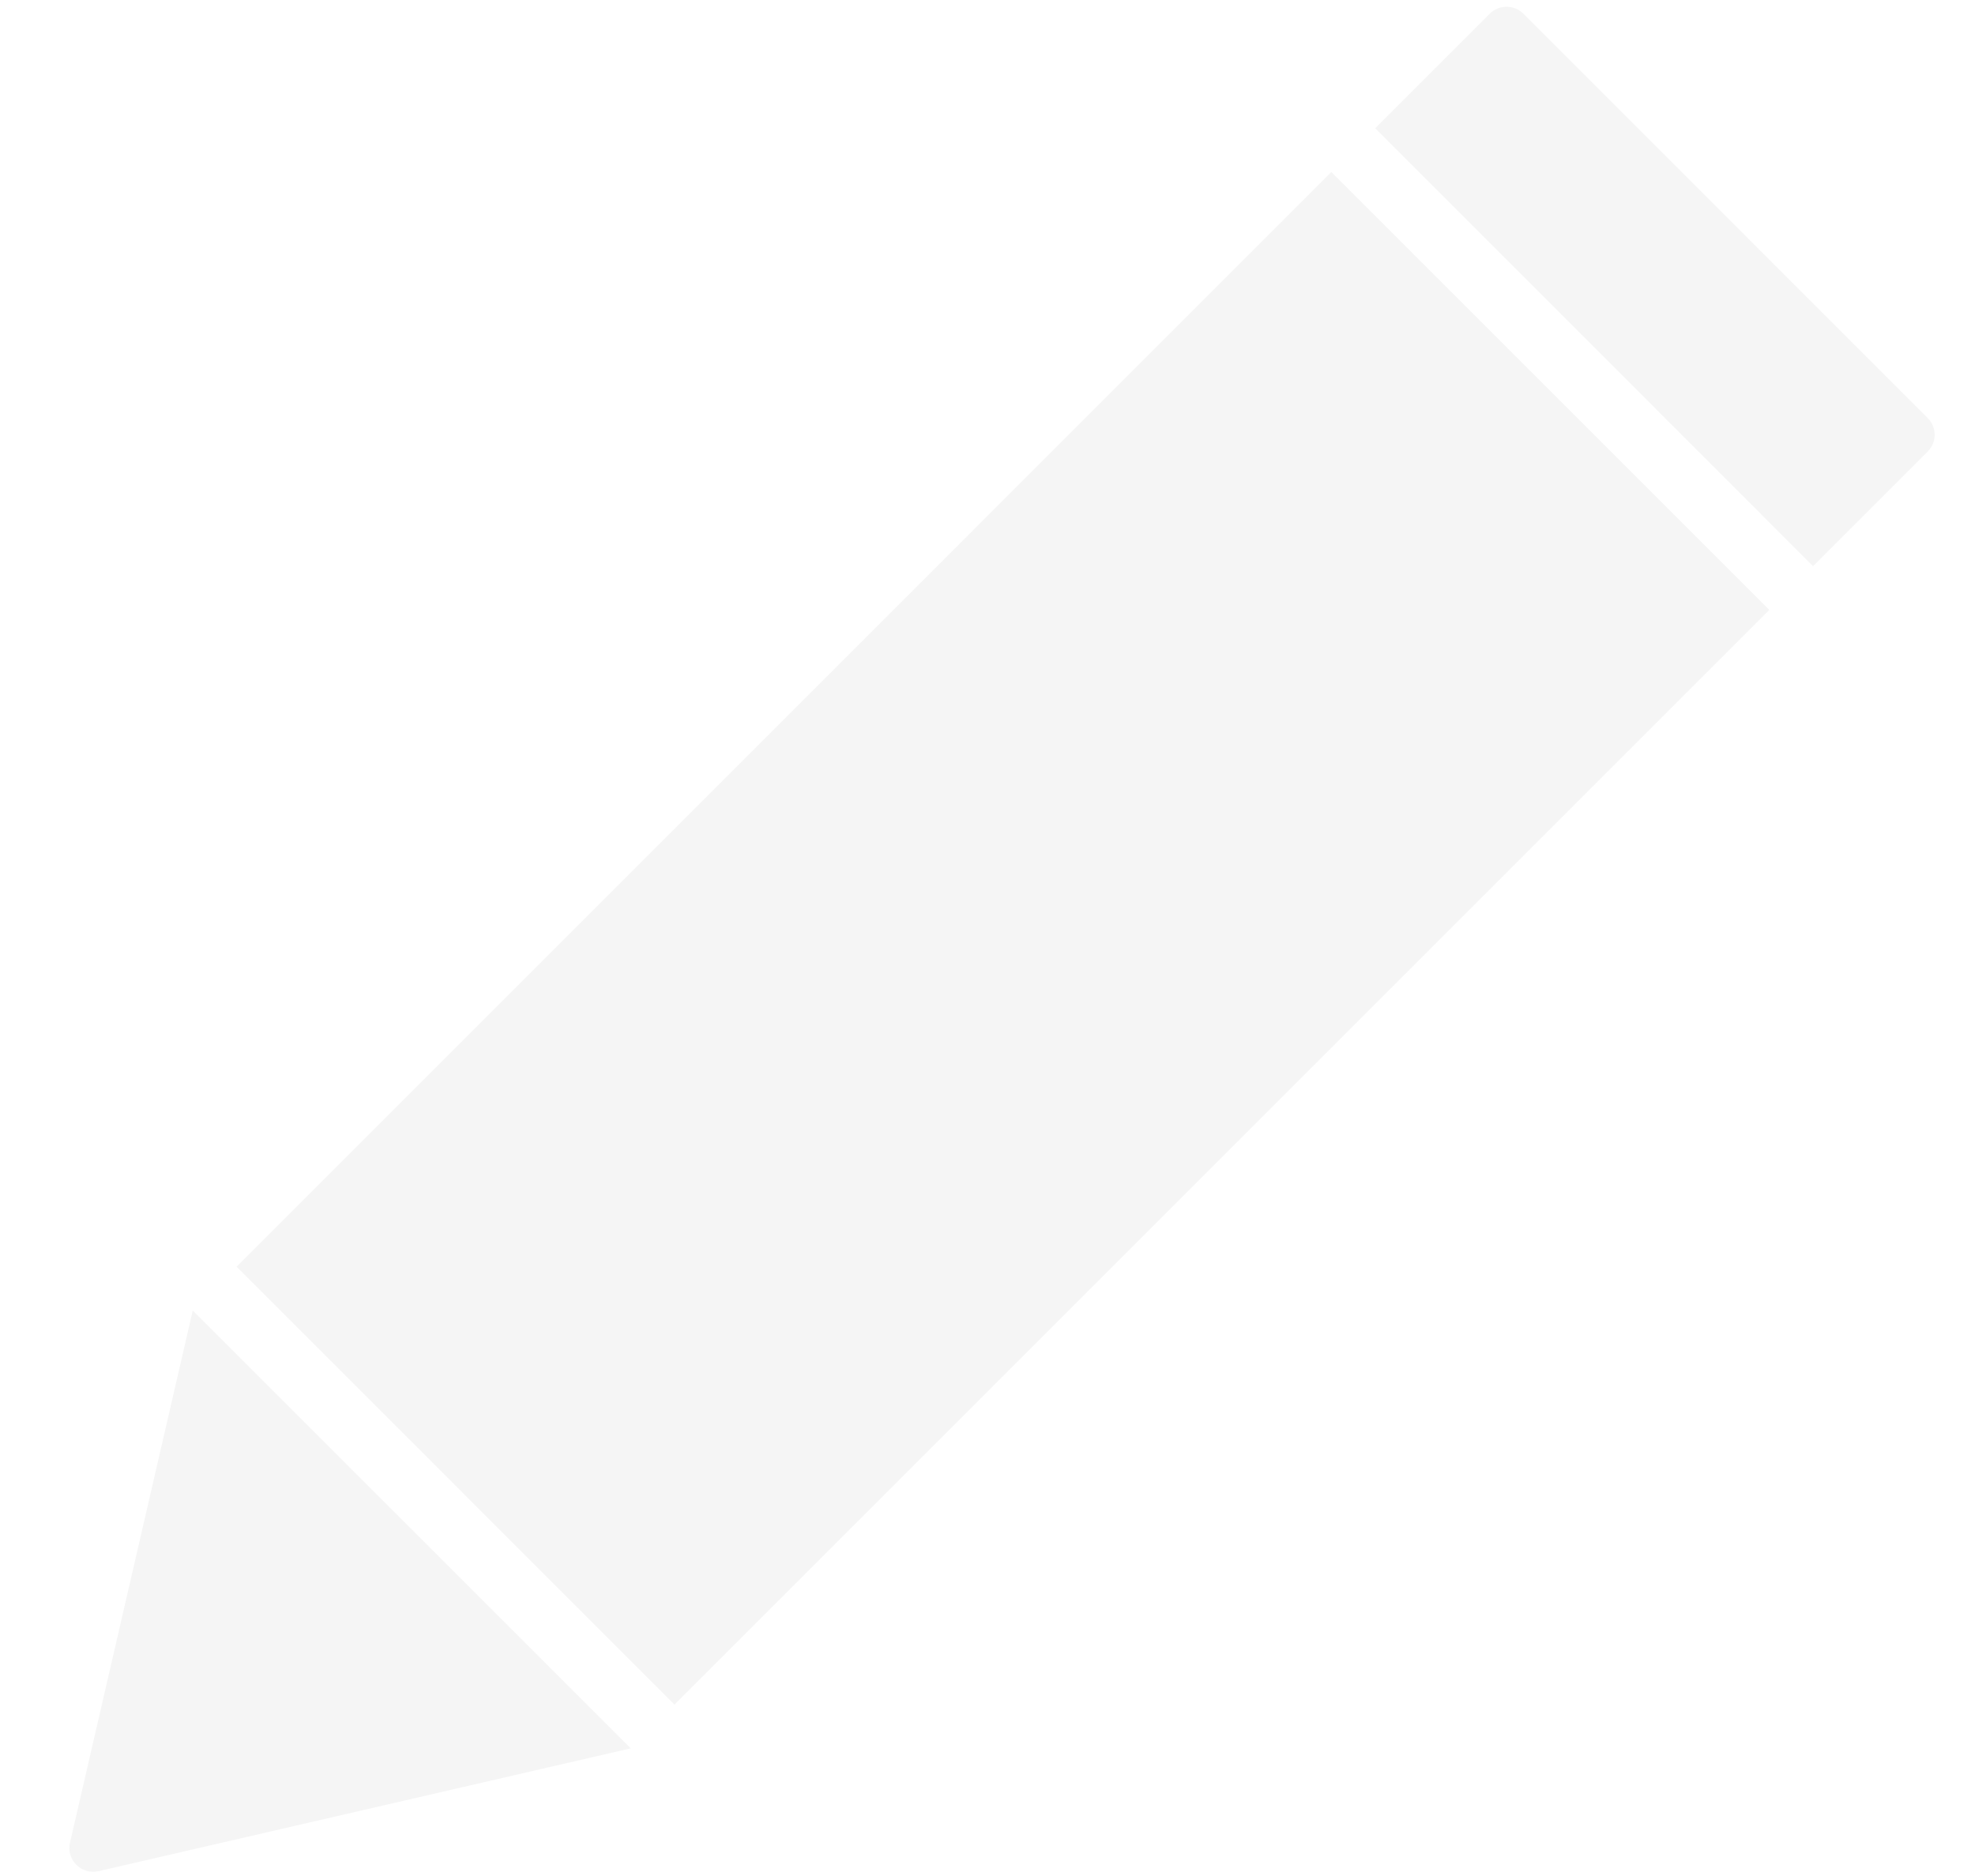
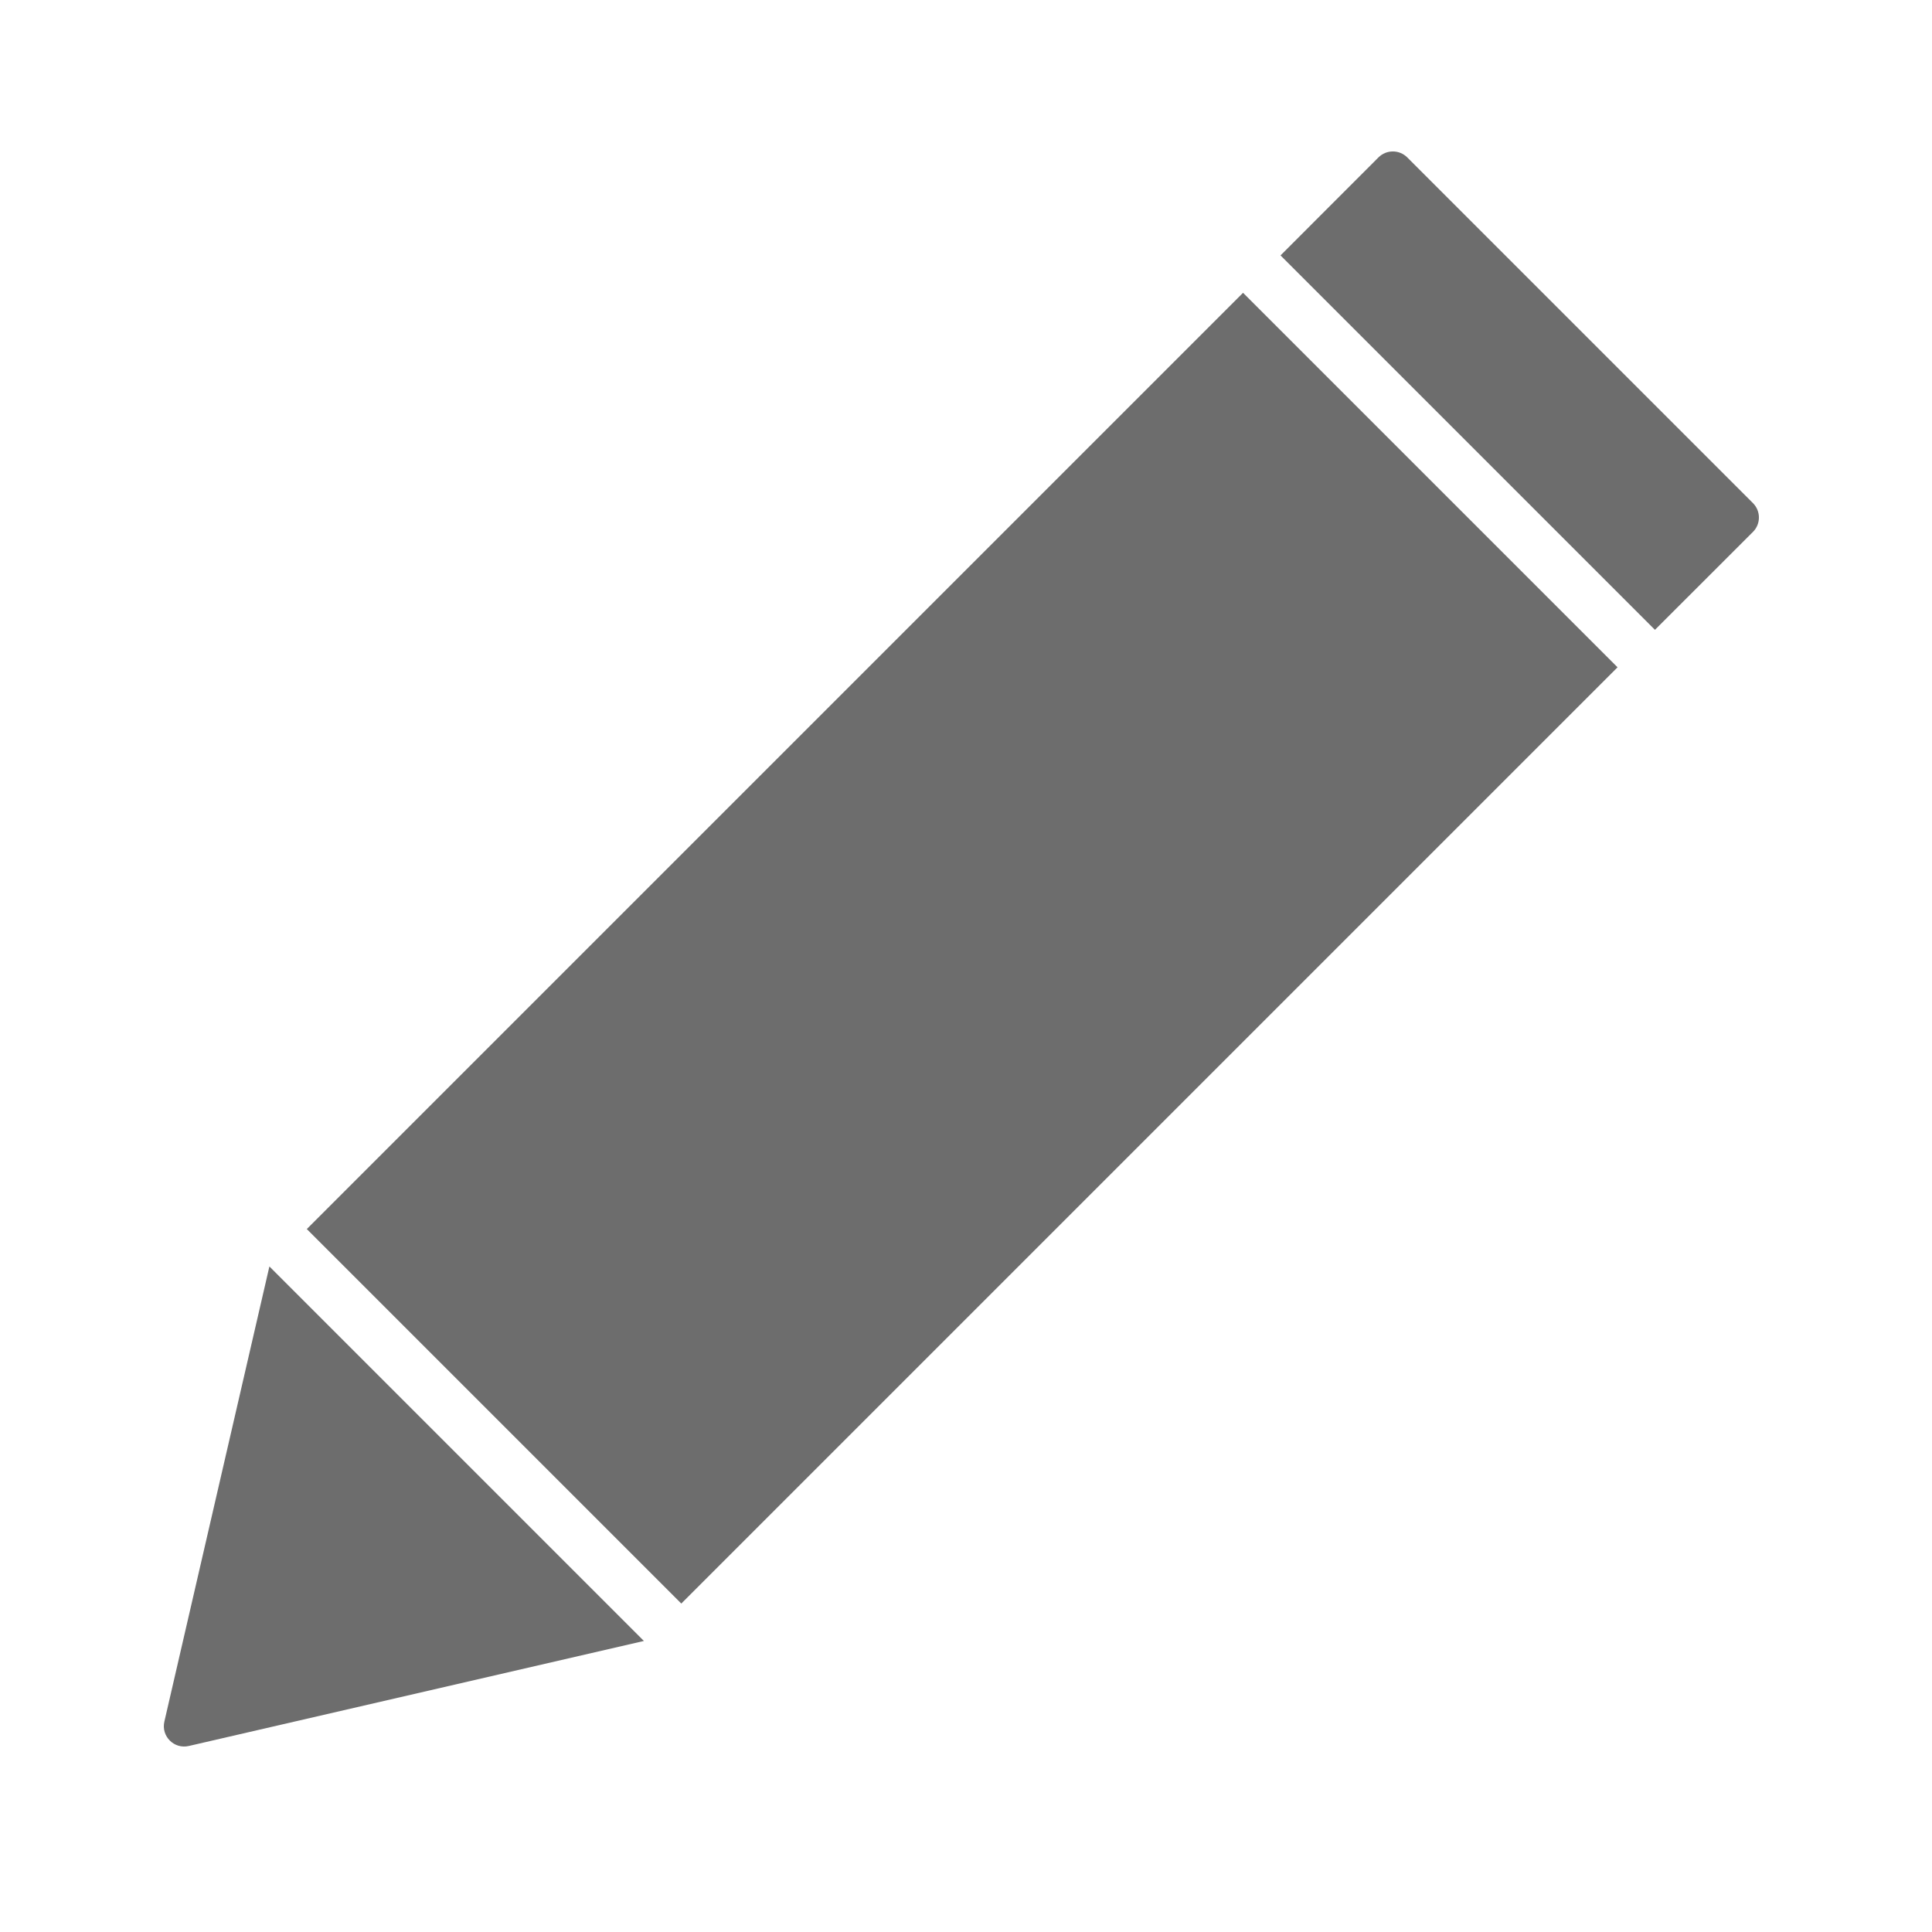
- <svg xmlns="http://www.w3.org/2000/svg" width="20" height="19" viewBox="0 0 20 19" fill="none">
-   <path d="M13.926 1.299L15.086 0.139C15.18 0.045 15.333 0.045 15.427 0.139L19.52 4.233C19.615 4.327 19.615 4.48 19.52 4.574L18.36 5.734L13.926 1.299Z" fill="#F5F5F5" />
-   <path d="M2.396 12.829L13.482 1.742L17.917 6.177L6.83 17.264L2.396 12.829Z" fill="#F5F5F5" />
-   <path d="M0.709 18.662L1.952 13.273L6.387 17.707L0.998 18.951C0.824 18.991 0.668 18.835 0.709 18.662Z" fill="#F5F5F5" />
+ <svg xmlns="http://www.w3.org/2000/svg" width="25" height="25" viewBox="0 0 25 25" fill="none">
+   <path d="M16.57 3.305L17.837 2.037C17.94 1.934 18.107 1.934 18.21 2.037L22.683 6.51C22.786 6.613 22.786 6.78 22.683 6.883L21.415 8.15L16.57 3.305Z" fill="#6D6D6D" />
+   <path d="M3.97 15.904L16.085 3.789L20.931 8.635L8.816 20.75L3.97 15.904Z" fill="#6D6D6D" />
+   <path d="M2.127 22.277L3.486 16.388L8.332 21.234L2.443 22.593C2.253 22.637 2.083 22.467 2.127 22.277Z" fill="#6D6D6D" />
</svg>
